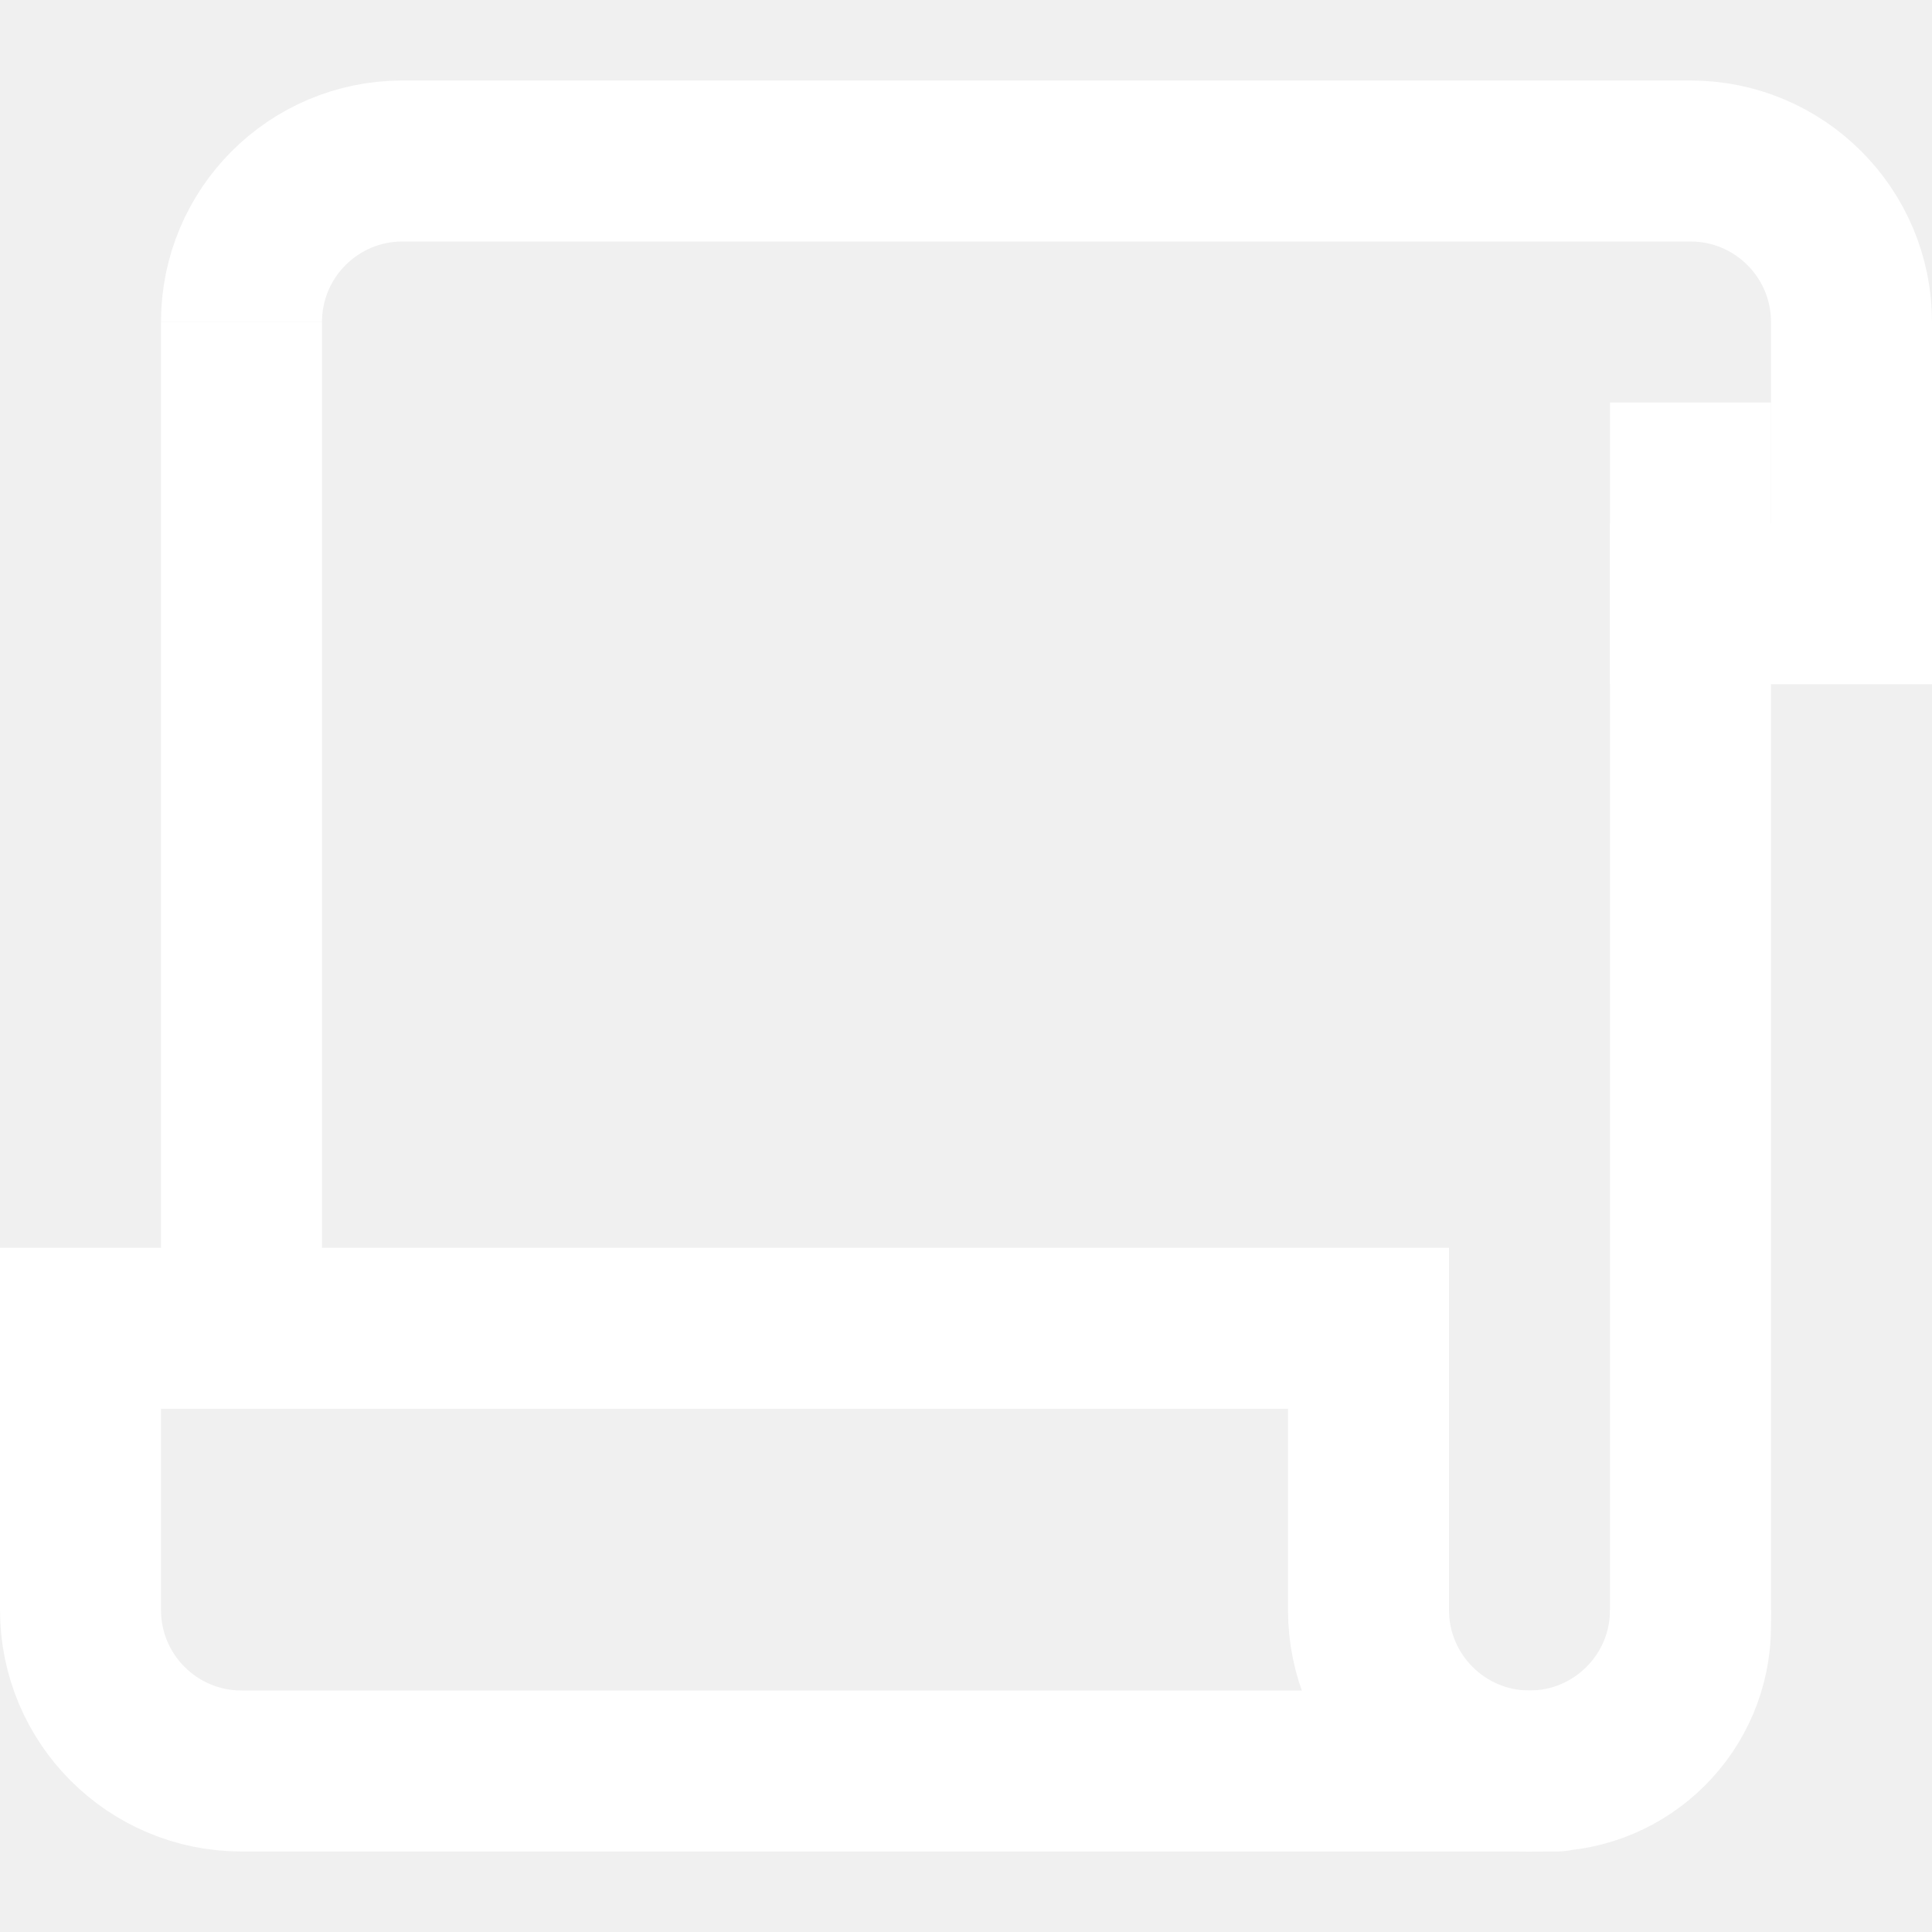
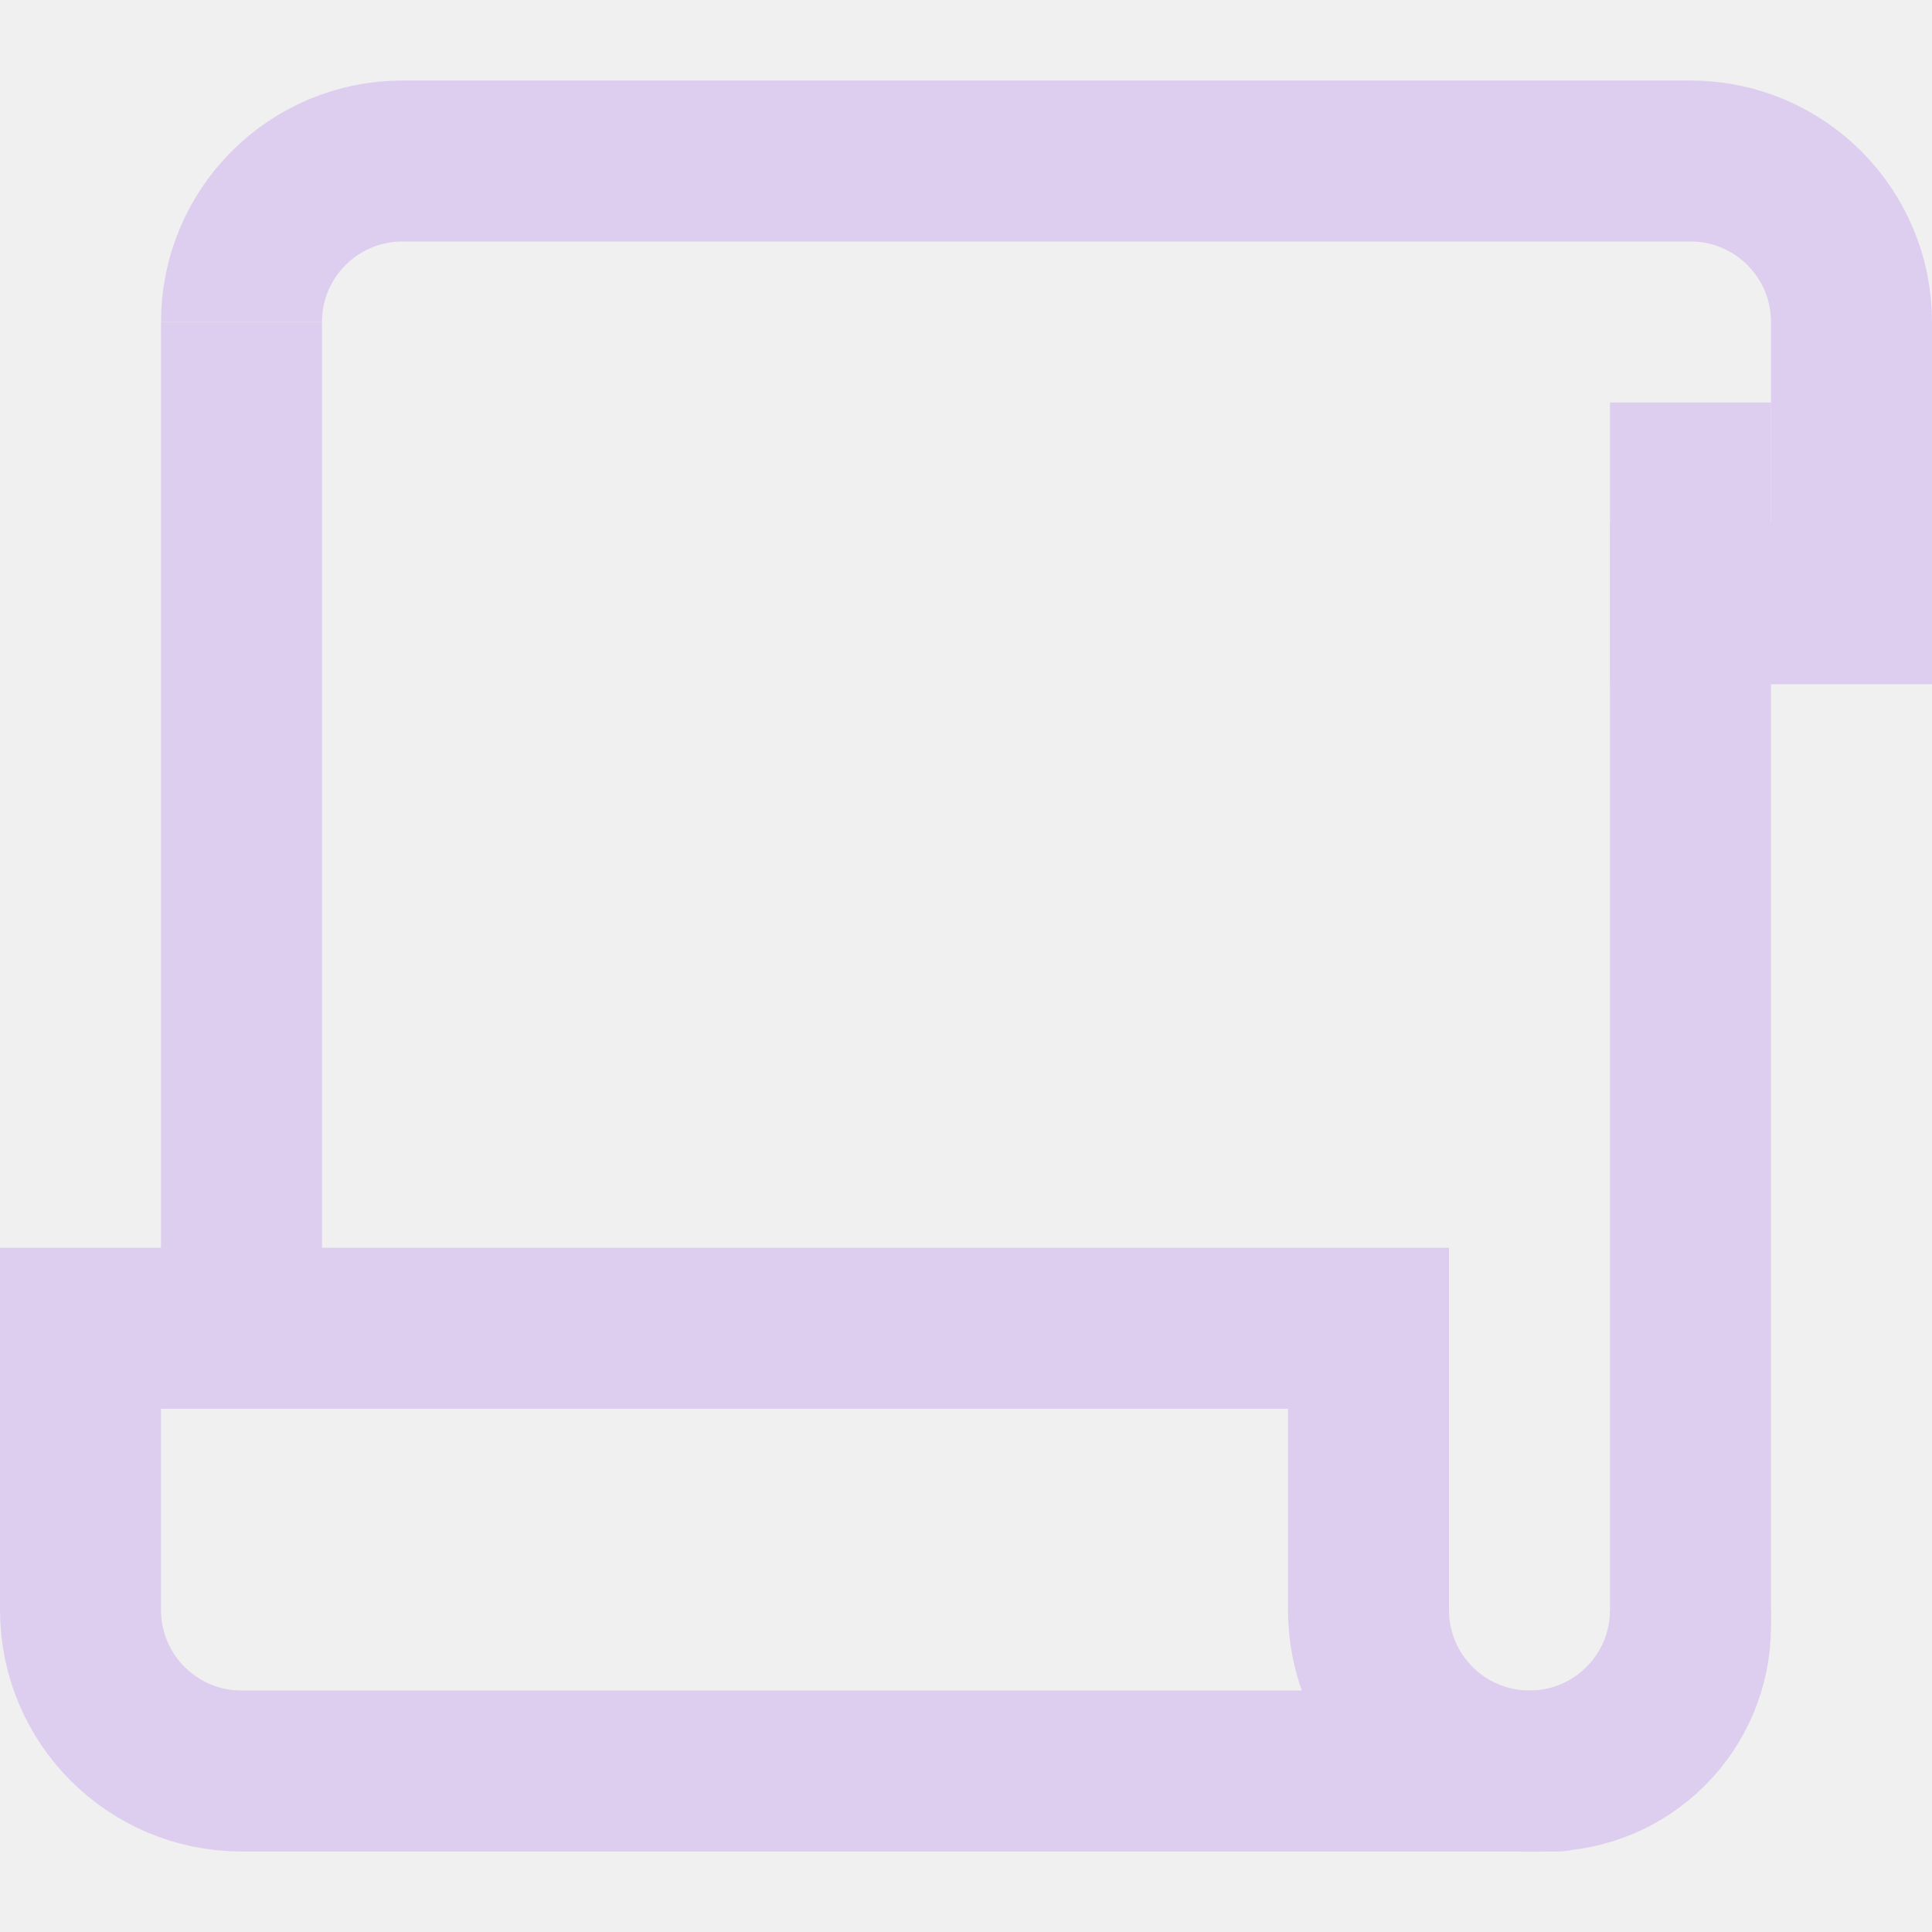
<svg xmlns="http://www.w3.org/2000/svg" width="24" height="24" viewBox="0 0 24 24" fill="none">
-   <path d="M3 4V16.568M19.2 22V22C20.194 22 21 21.194 21 20.2V5M19.2 22C18.508 22 19.722 22 19.2 22Z" stroke="white" stroke-width="2" />
-   <path d="M21 20C21 21.105 20.105 22 19 22M19 22C17.896 22 17 21.105 17 20V16.5H1L1 20C1 21.105 1.896 22 3 22H19Z" stroke="white" stroke-width="2" />
-   <path d="M3 4C3 2.895 3.895 2 5 2L21 2C22.104 2 23 2.895 23 4L23 7.5L20 7.5" stroke="white" stroke-width="2" />
+   <path d="M3 4V16.568M19.2 22V22C20.194 22 21 21.194 21 20.2V5M19.2 22C18.508 22 19.722 22 19.2 22Z" stroke="#DDCEF0" stroke-width="2" />
+   <path d="M21 20C21 21.105 20.105 22 19 22M19 22C17.896 22 17 21.105 17 20V16.5H1L1 20C1 21.105 1.896 22 3 22H19Z" stroke="#DDCEF0" stroke-width="2" />
+   <path d="M3 4C3 2.895 3.895 2 5 2L21 2C22.104 2 23 2.895 23 4L23 7.5L20 7.5" stroke="#DDCEF0" stroke-width="2" />
</svg>
